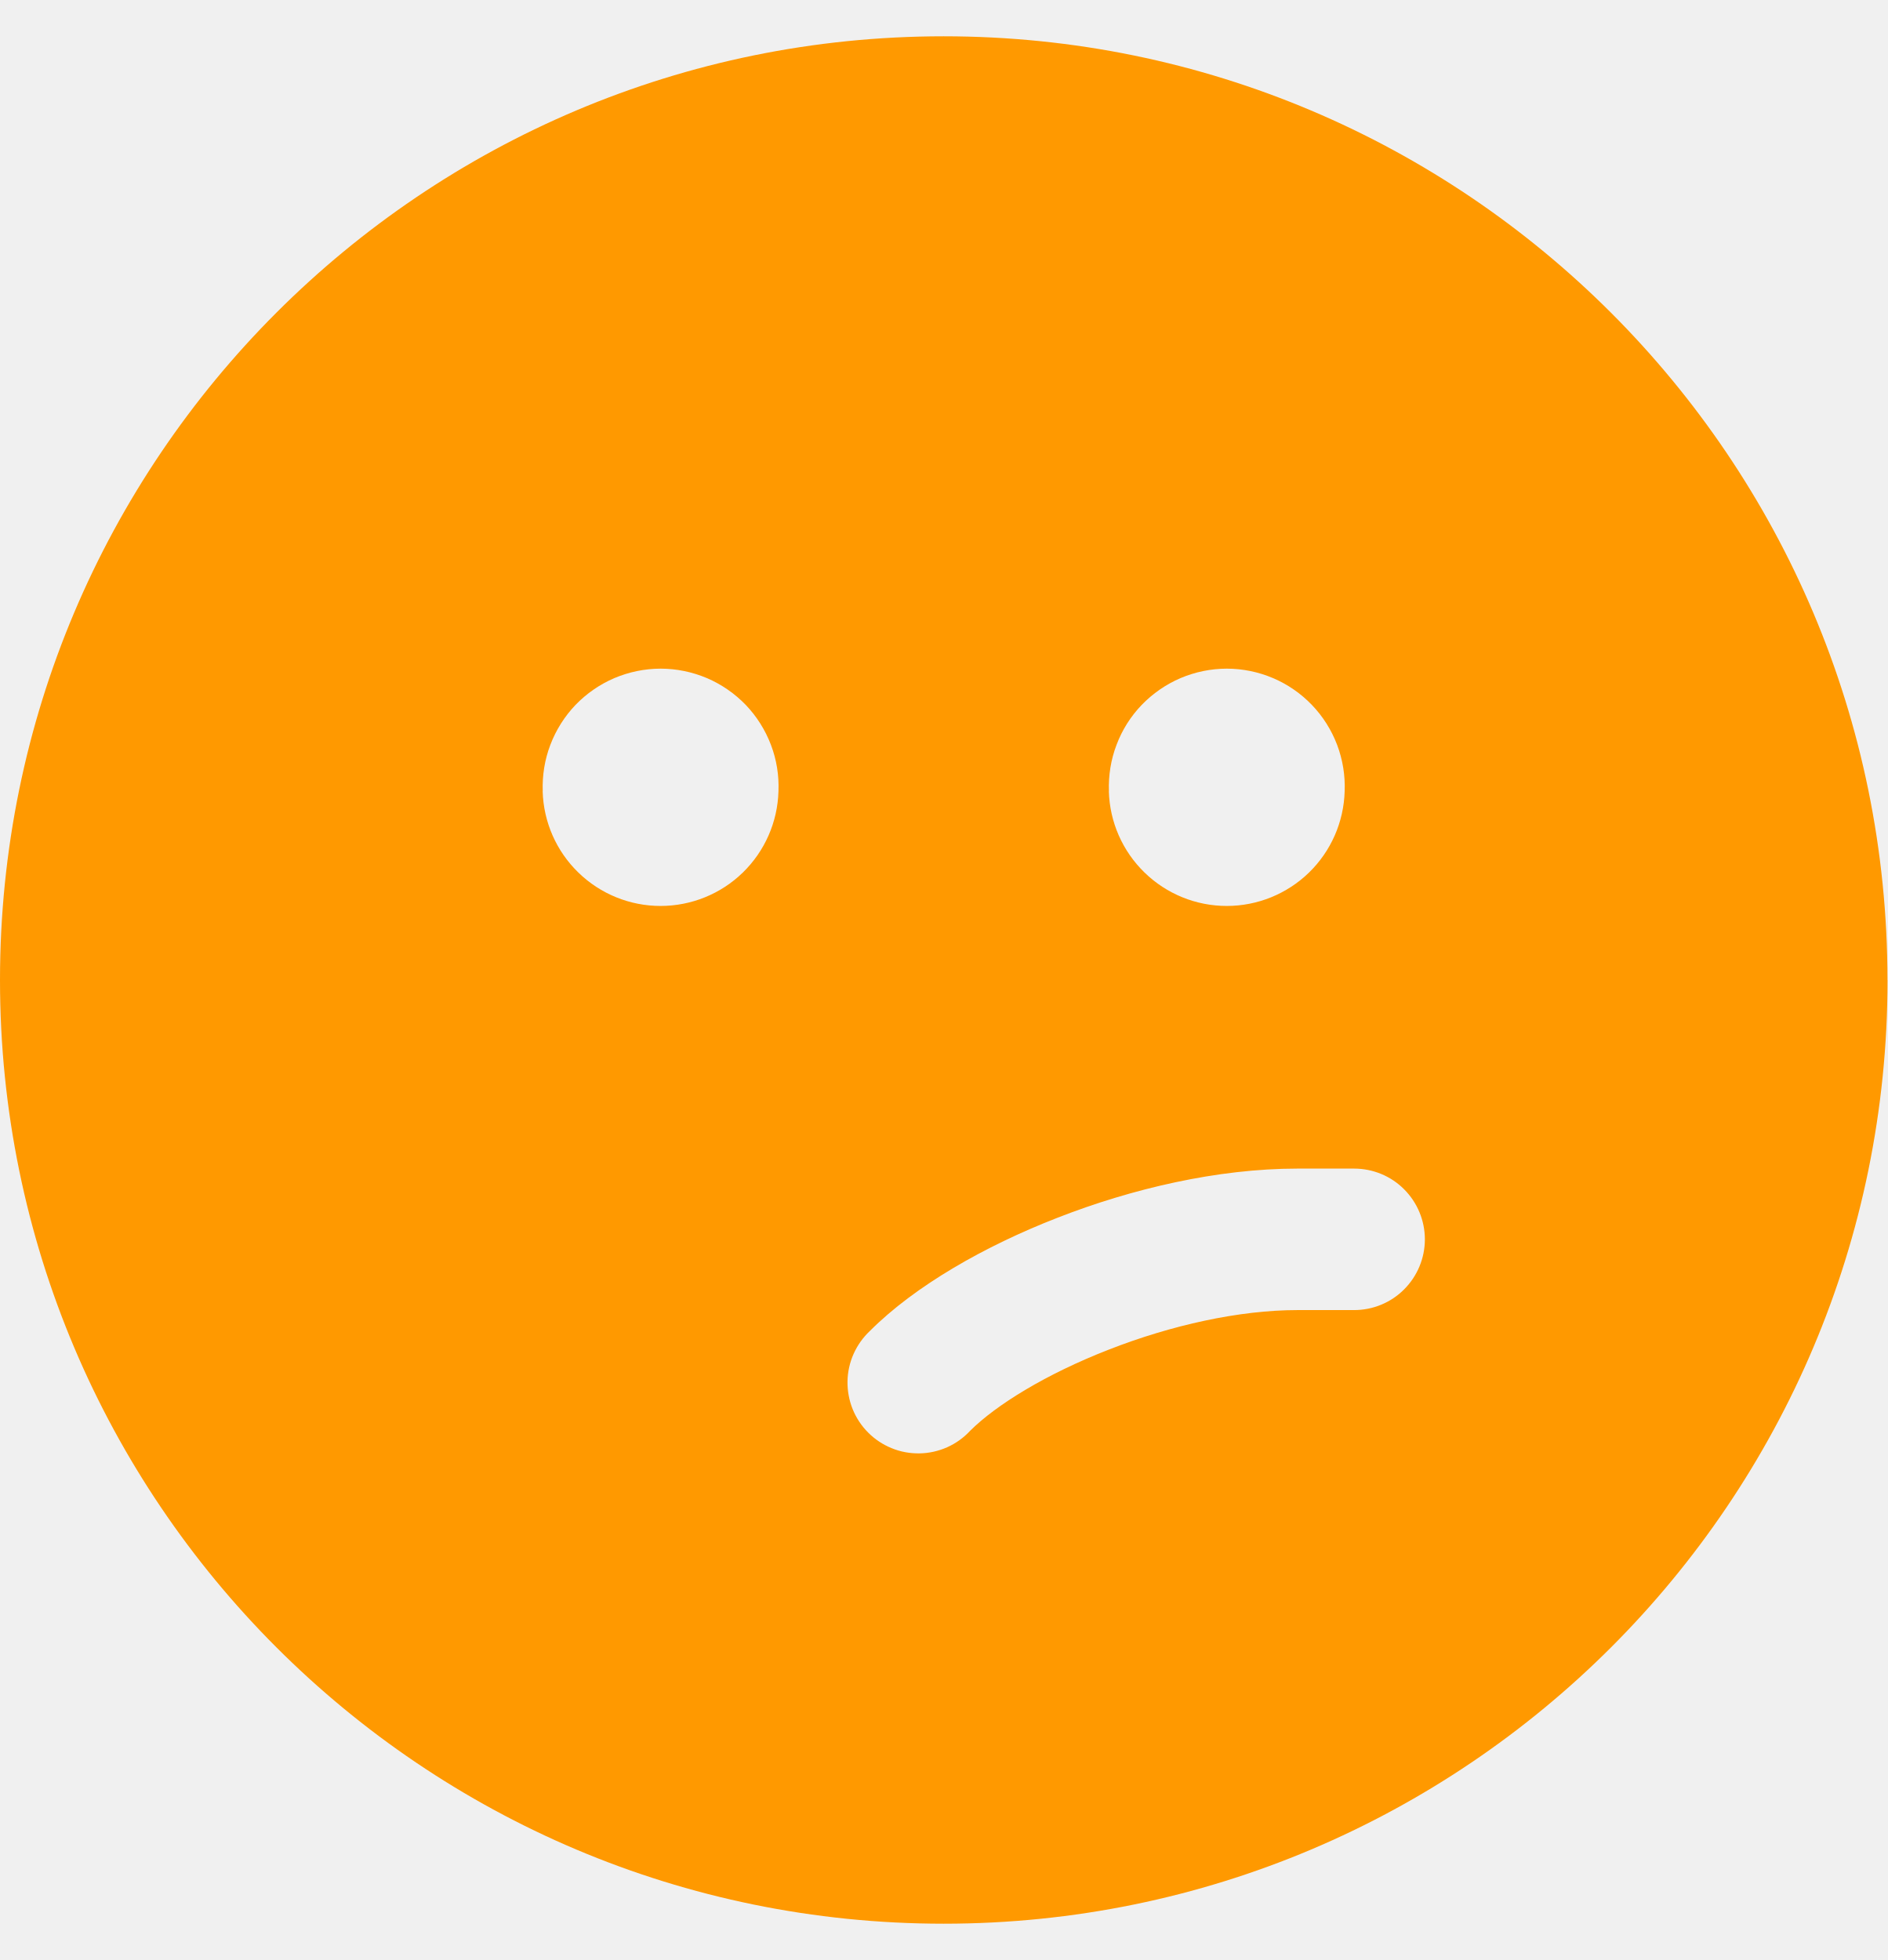
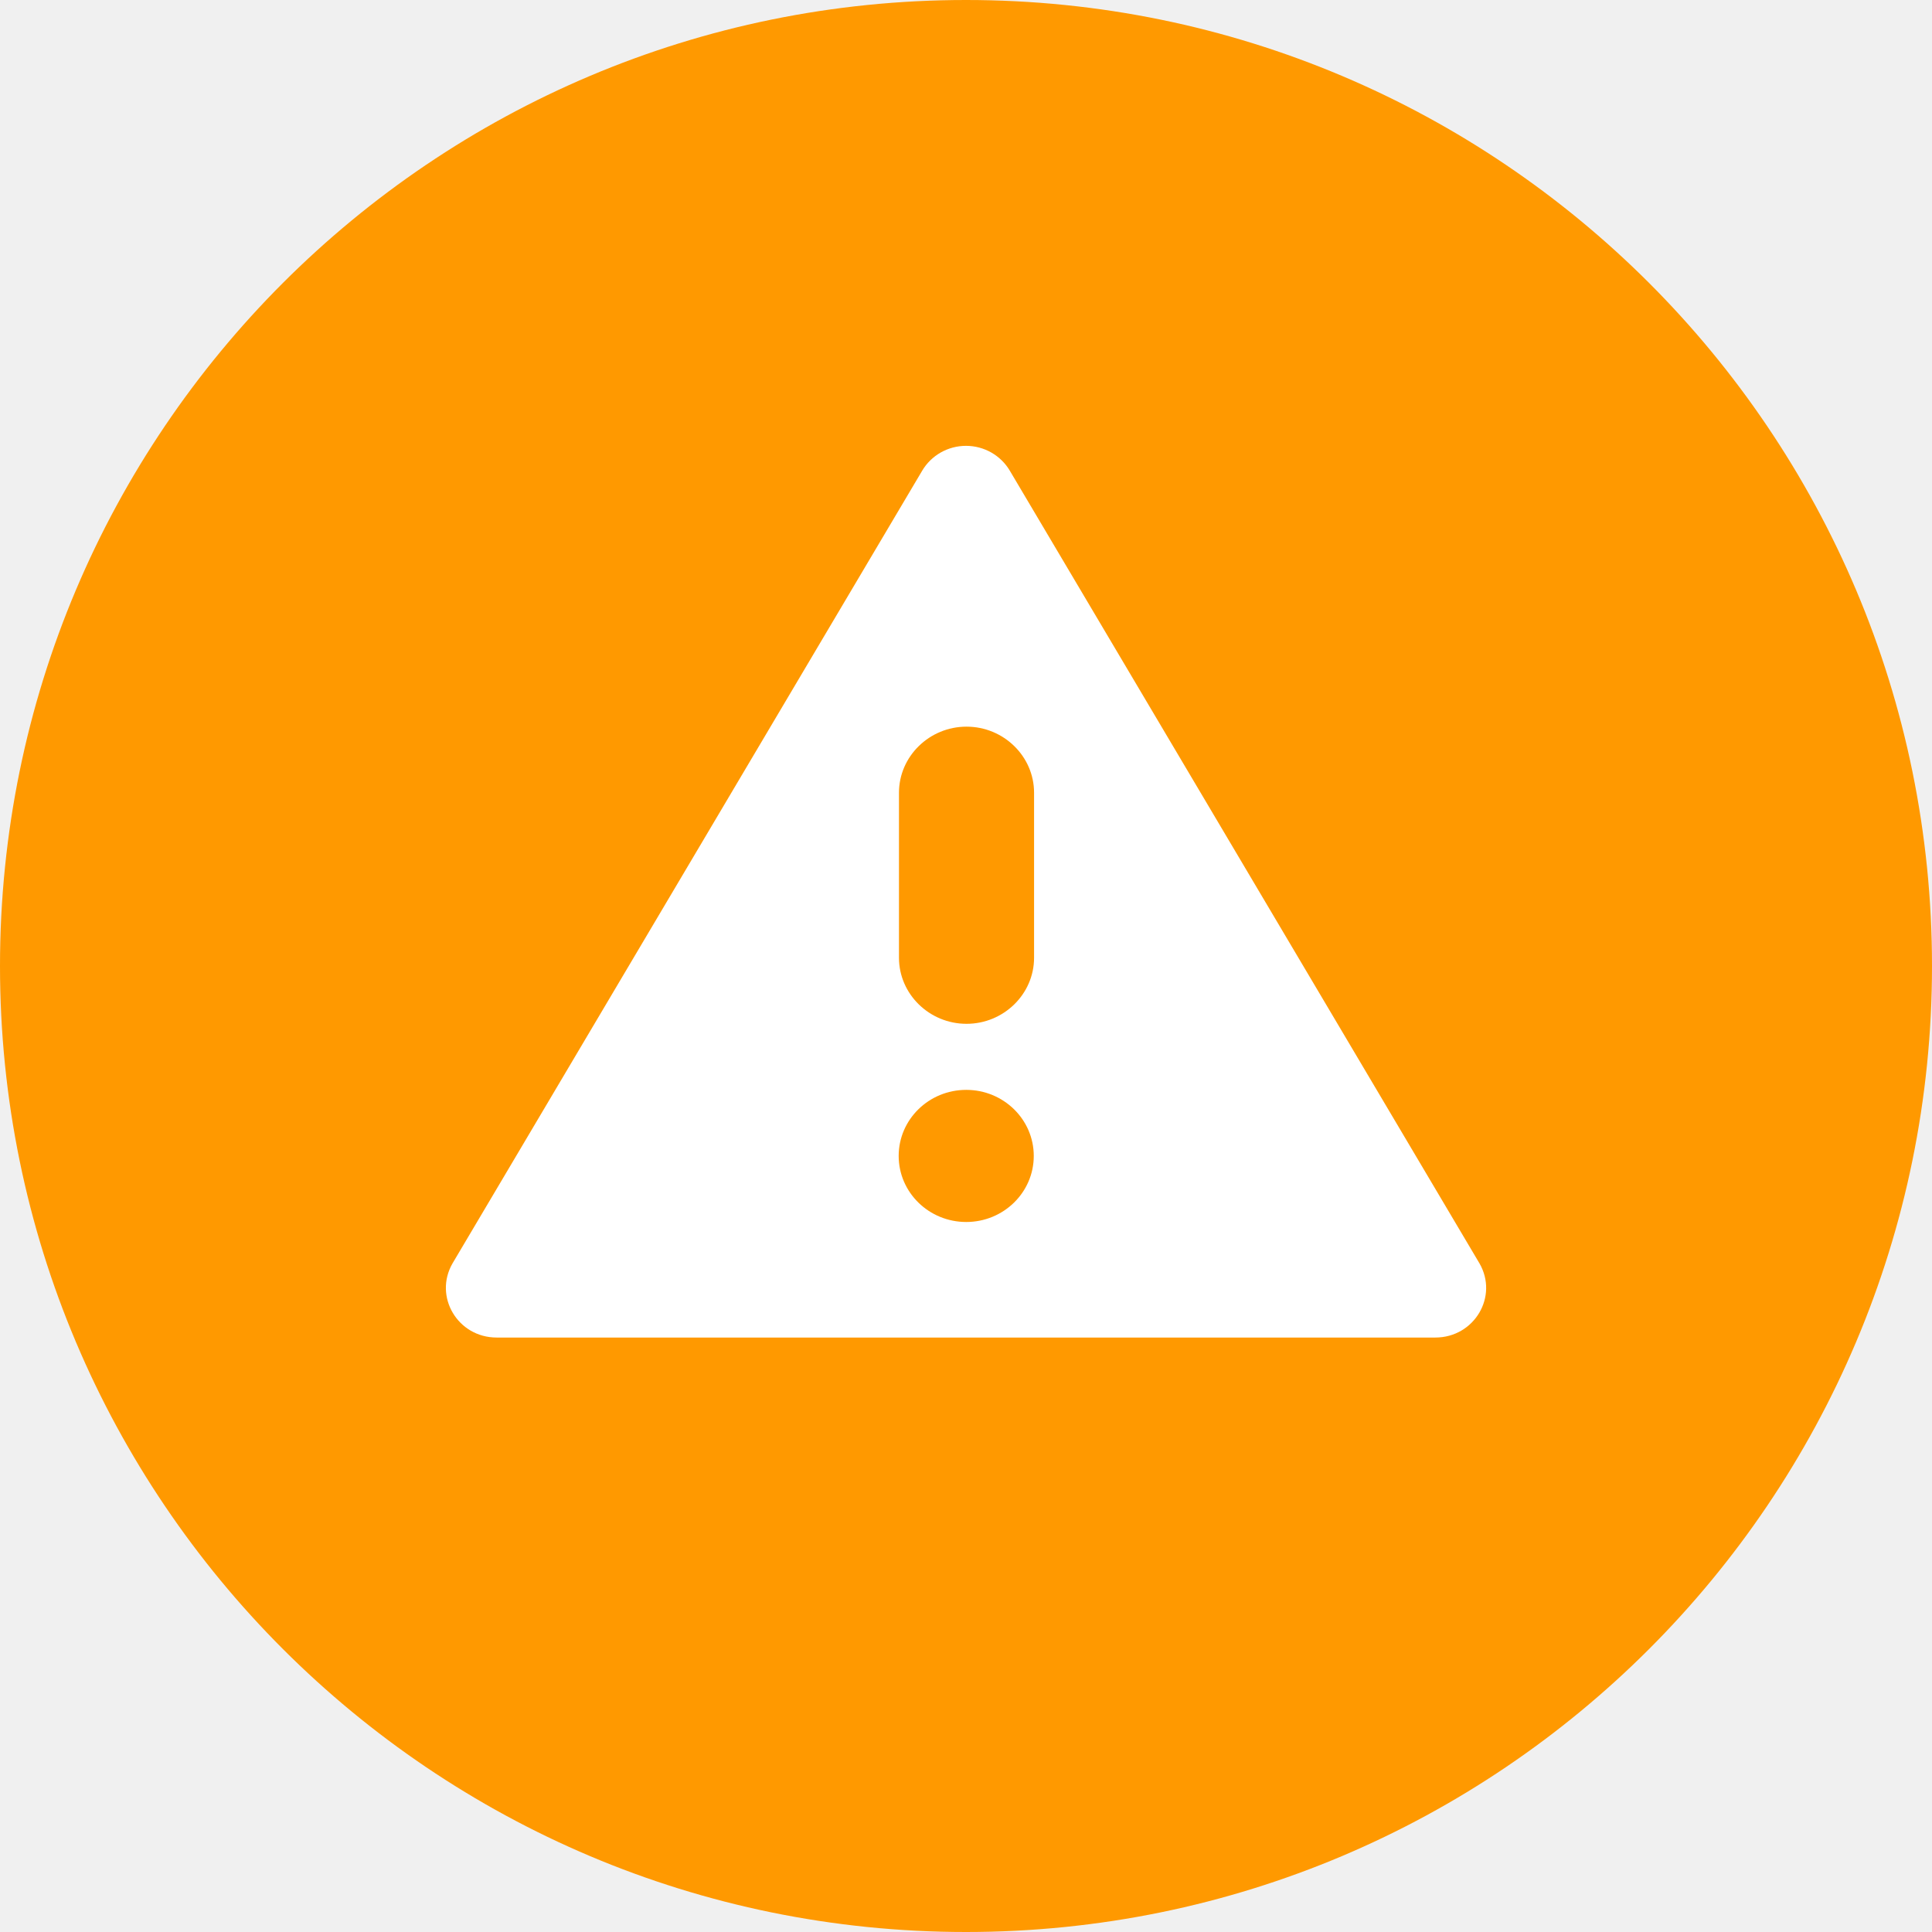
- <svg xmlns="http://www.w3.org/2000/svg" width="26" height="27" viewBox="0 0 26 27" fill="none">
-   <path d="M25.999 13.501C25.999 6.321 20.178 0.5 12.998 0.5C5.818 0.5 0 6.321 0 13.501C0 20.68 5.819 26.5 12.999 26.5C20.18 26.5 26 20.68 26 13.501H25.999ZM7.476 10.901C7.468 10.682 7.503 10.464 7.581 10.26C7.659 10.055 7.777 9.868 7.928 9.71C8.08 9.553 8.262 9.427 8.463 9.341C8.665 9.256 8.881 9.211 9.1 9.211C9.319 9.211 9.535 9.256 9.737 9.341C9.938 9.427 10.12 9.553 10.272 9.71C10.423 9.868 10.541 10.055 10.619 10.26C10.697 10.464 10.732 10.682 10.723 10.901C10.711 11.324 10.535 11.725 10.232 12.02C9.929 12.315 9.522 12.48 9.099 12.48C8.676 12.48 8.27 12.315 7.967 12.02C7.663 11.725 7.487 11.324 7.475 10.901H7.476ZM15.275 10.901C15.267 10.682 15.302 10.464 15.38 10.26C15.457 10.055 15.575 9.868 15.727 9.71C15.879 9.553 16.061 9.427 16.262 9.341C16.463 9.256 16.68 9.211 16.899 9.211C17.118 9.211 17.334 9.256 17.535 9.341C17.737 9.427 17.919 9.553 18.07 9.71C18.222 9.868 18.34 10.055 18.418 10.26C18.495 10.464 18.531 10.682 18.522 10.901C18.51 11.324 18.334 11.725 18.031 12.02C17.727 12.315 17.321 12.48 16.898 12.48C16.475 12.48 16.069 12.315 15.766 12.02C15.462 11.725 15.286 11.324 15.274 10.901H15.275ZM17.872 16.098H18.652C18.911 16.098 19.159 16.2 19.341 16.383C19.524 16.566 19.627 16.814 19.627 17.073C19.627 17.331 19.524 17.579 19.341 17.762C19.159 17.945 18.911 18.047 18.652 18.047H17.872C17.069 18.047 16.134 18.255 15.275 18.591C14.406 18.929 13.719 19.355 13.362 19.711C13.273 19.807 13.165 19.884 13.046 19.937C12.926 19.99 12.797 20.019 12.666 20.021C12.535 20.023 12.405 20 12.284 19.95C12.162 19.901 12.052 19.828 11.96 19.736C11.867 19.643 11.794 19.533 11.745 19.412C11.696 19.29 11.672 19.16 11.674 19.029C11.676 18.898 11.705 18.769 11.758 18.65C11.812 18.53 11.888 18.423 11.984 18.333C12.602 17.715 13.56 17.166 14.569 16.774C15.589 16.376 16.766 16.098 17.872 16.098Z" fill="#FF9900" />
+ <svg xmlns="http://www.w3.org/2000/svg" width="26" height="26" viewBox="0 0 26 26" fill="none">
+   <circle cx="13" cy="13" r="13" fill="#FF9900" />
+   <path fill-rule="evenodd" clip-rule="evenodd" d="M6.684 18H19.316C19.841 18 20.169 17.447 19.909 17L13.59 6.335C13.53 6.233 13.444 6.149 13.341 6.09C13.237 6.031 13.12 6 13 6C12.88 6 12.763 6.031 12.659 6.09C12.556 6.149 12.47 6.233 12.41 6.335L6.091 17C5.832 17.447 6.159 18 6.684 18ZM13.007 13.778C12.507 13.778 12.098 13.378 12.098 12.889V10.668C12.098 10.179 12.507 9.779 13.007 9.779C13.507 9.779 13.916 10.179 13.916 10.668V12.889C13.916 13.378 13.507 13.778 13.007 13.778ZM13.912 15.556C13.912 15.065 13.505 14.667 13.003 14.667C12.501 14.667 12.094 15.065 12.094 15.556C12.094 16.047 12.501 16.445 13.003 16.445C13.505 16.445 13.912 16.047 13.912 15.556Z" fill="white" />
</svg>
